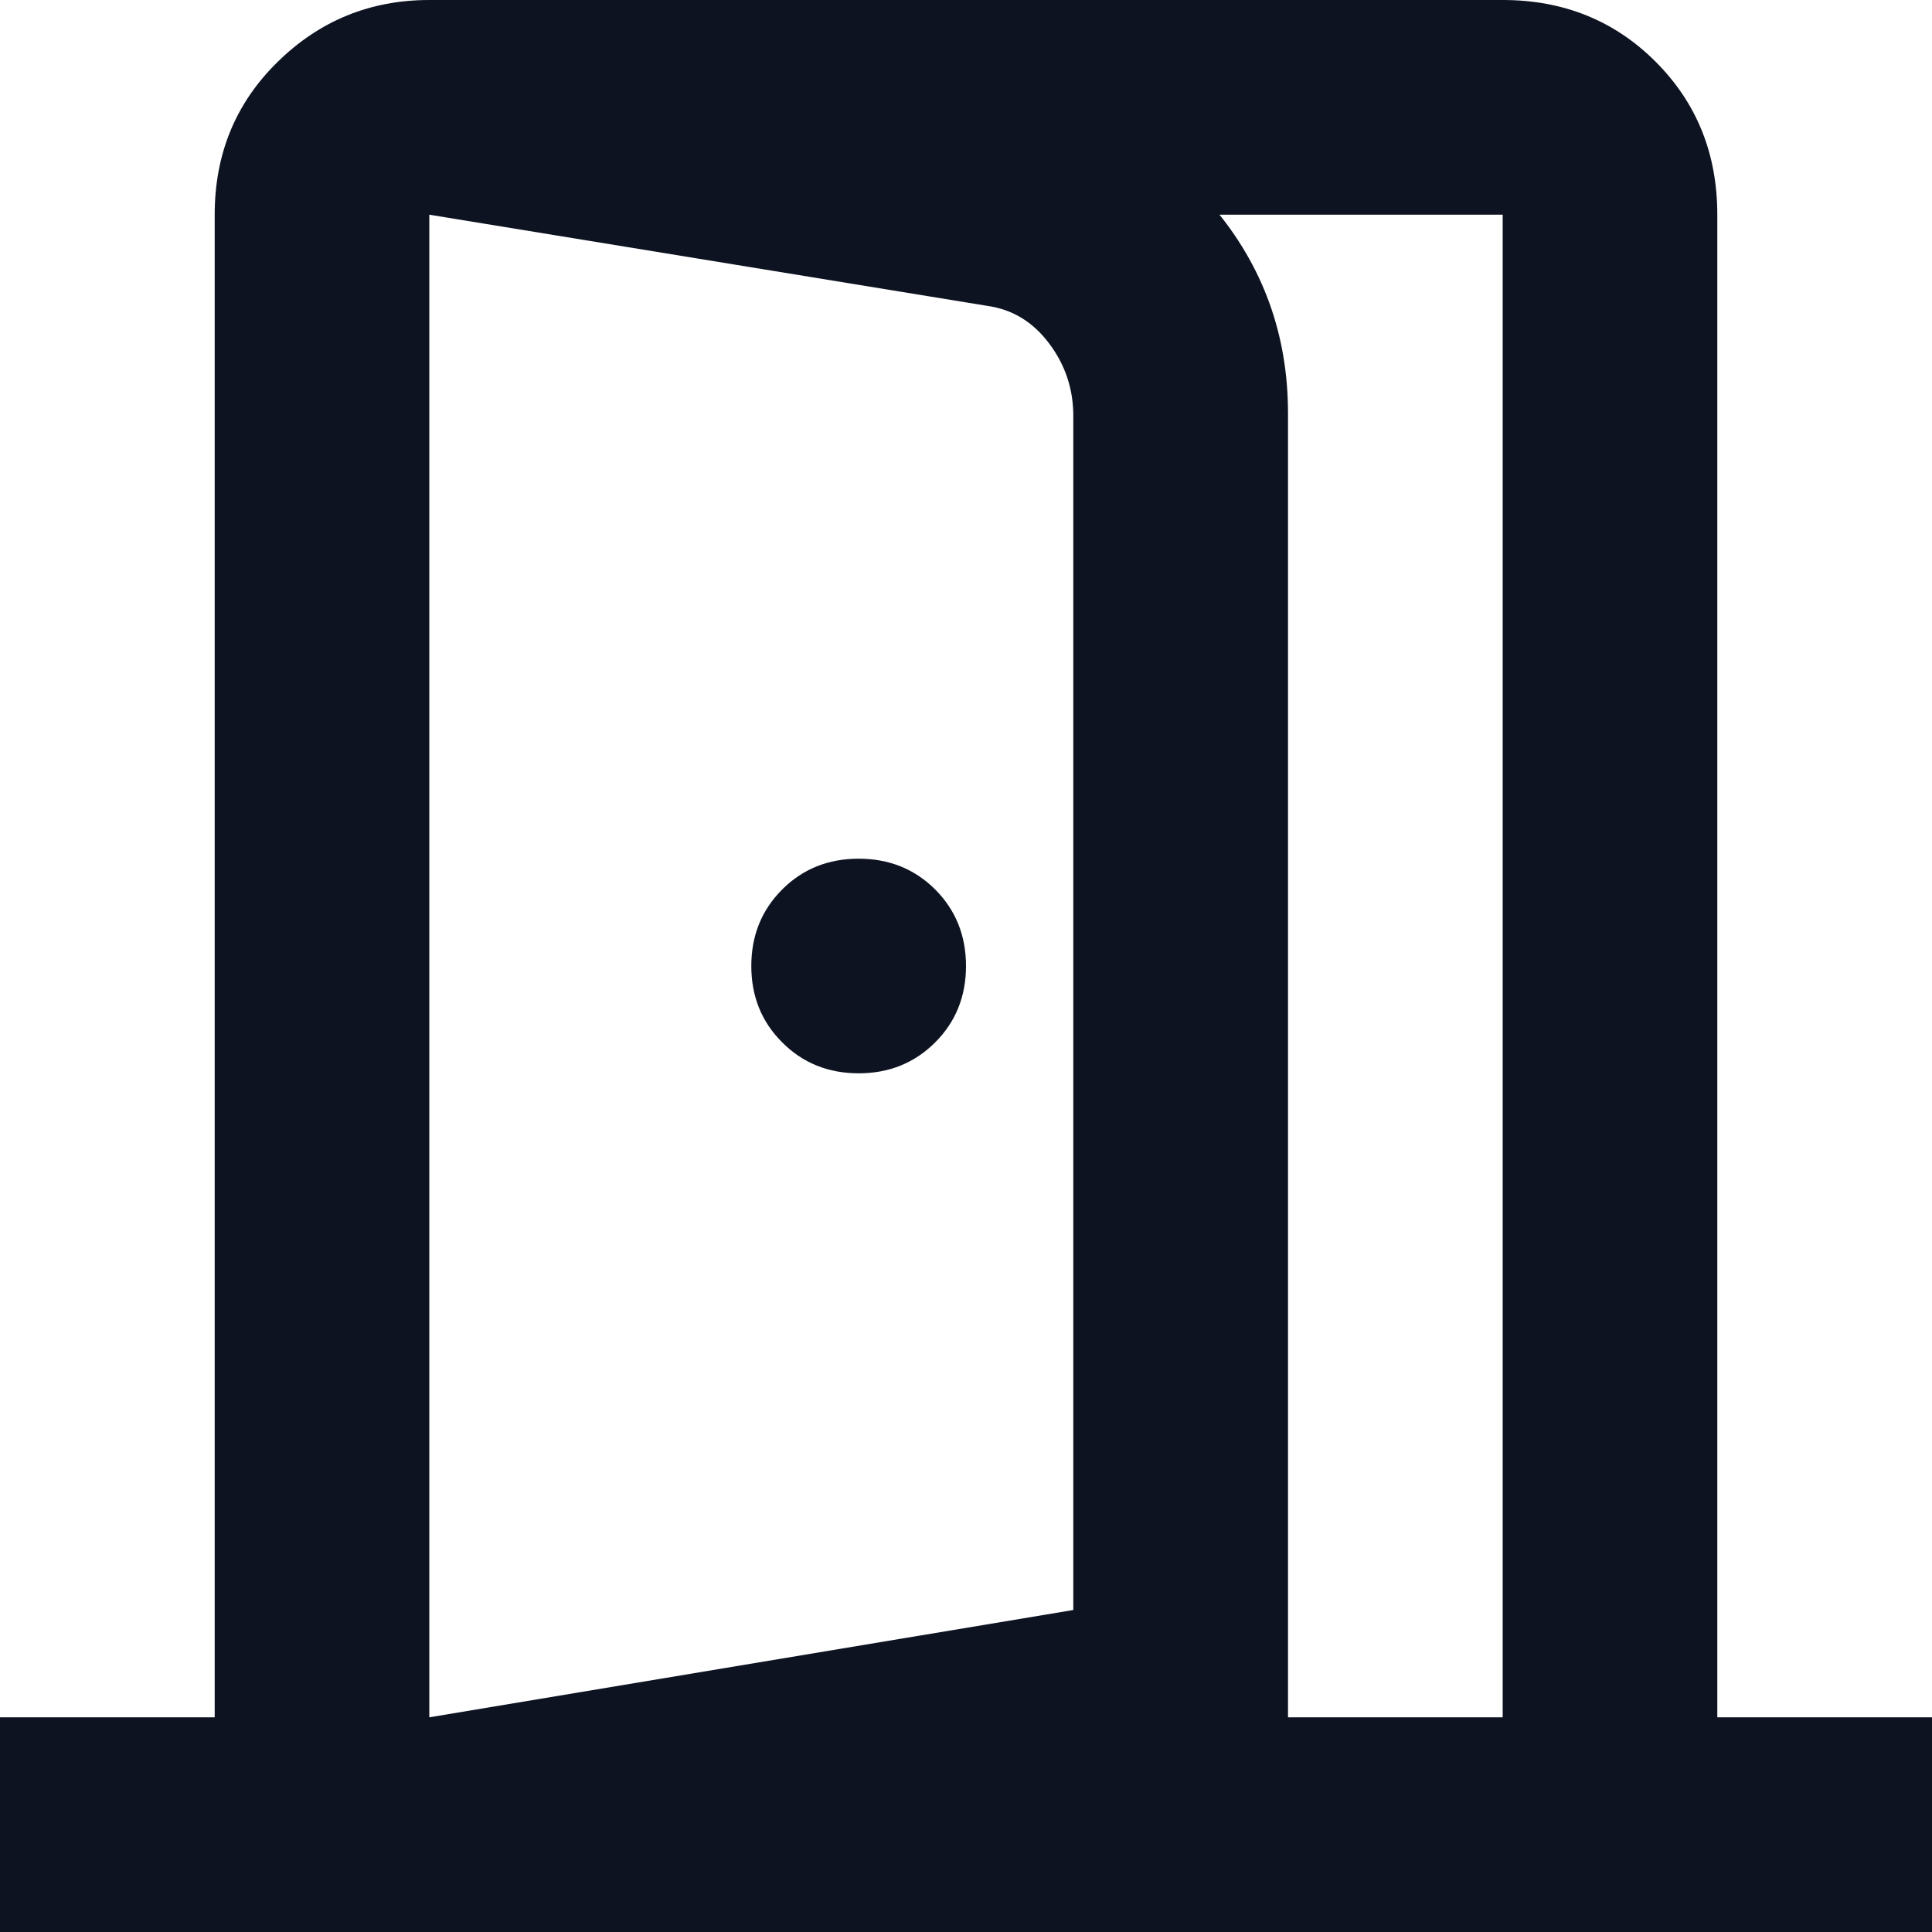
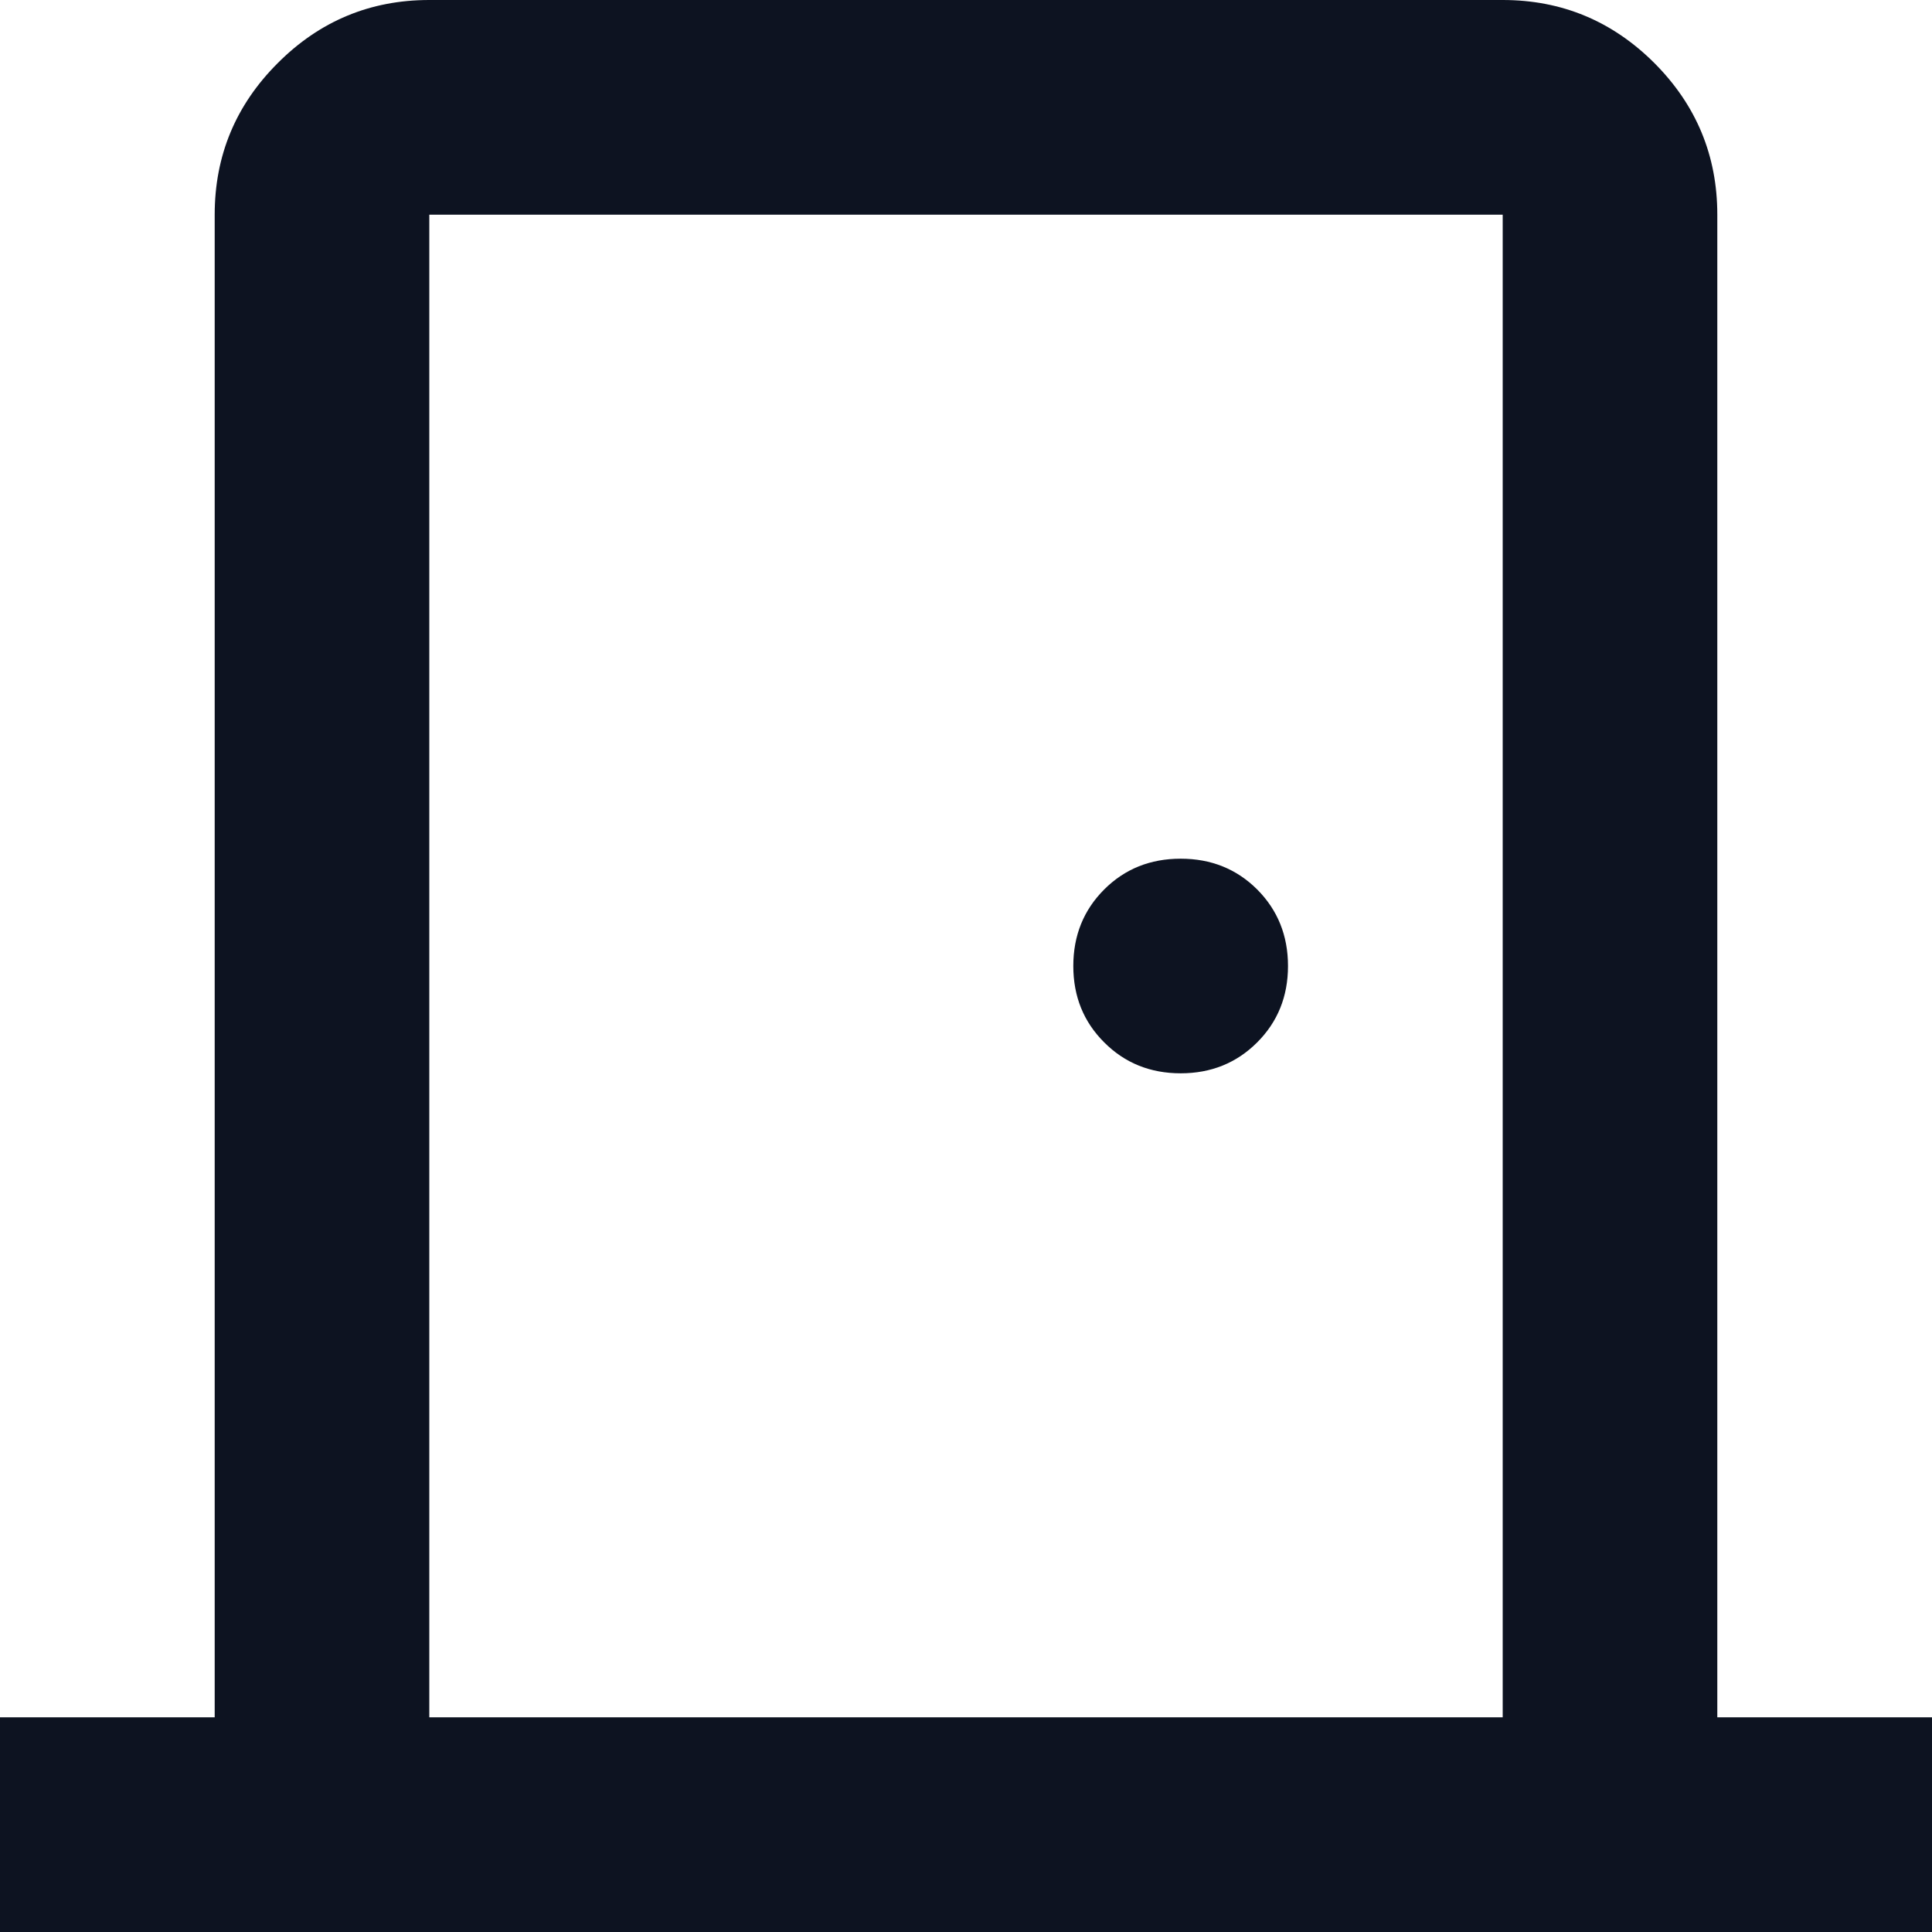
<svg xmlns="http://www.w3.org/2000/svg" width="24" height="24" viewBox="0 0 24 24" fill="none">
-   <path d="M10.667 13.333C11.044 13.333 11.361 13.205 11.617 12.949C11.872 12.694 12 12.378 12 12C12 11.622 11.872 11.305 11.617 11.049C11.361 10.794 11.044 10.667 10.667 10.667C10.289 10.667 9.972 10.794 9.717 11.049C9.461 11.305 9.333 11.622 9.333 12C9.333 12.378 9.461 12.694 9.717 12.949C9.972 13.205 10.289 13.333 10.667 13.333ZM5.333 24V21.333L13.333 20V5.167C13.333 4.833 13.233 4.533 13.033 4.267C12.833 4 12.578 3.844 12.267 3.8L5.333 2.667V0L12.667 1.2C13.644 1.378 14.444 1.833 15.067 2.567C15.689 3.3 16 4.156 16 5.133V22.2L5.333 24ZM0 24V21.333H2.667V2.667C2.667 1.911 2.928 1.278 3.451 0.767C3.972 0.256 4.6 0 5.333 0H18.667C19.422 0 20.056 0.256 20.567 0.767C21.078 1.278 21.333 1.911 21.333 2.667V21.333H24V24H0ZM5.333 21.333H18.667V2.667H5.333V21.333Z" fill="#0D1321" />
+   <path d="M0 24V21.333H2.667V2.667C2.667 1.933 2.928 1.305 3.451 0.783C3.972 0.261 4.6 0 5.333 0H18.667C19.4 0 20.028 0.261 20.551 0.783C21.072 1.305 21.333 1.933 21.333 2.667V21.333H24V24H0ZM18.667 21.333V2.667H5.333V21.333H18.667ZM14.667 13.333C15.044 13.333 15.361 13.205 15.617 12.949C15.872 12.694 16 12.378 16 12C16 11.622 15.872 11.305 15.617 11.049C15.361 10.794 15.044 10.667 14.667 10.667C14.289 10.667 13.972 10.794 13.717 11.049C13.461 11.305 13.333 11.622 13.333 12C13.333 12.378 13.461 12.694 13.717 12.949C13.972 13.205 14.289 13.333 14.667 13.333Z" fill="#0D1321" />
</svg>
